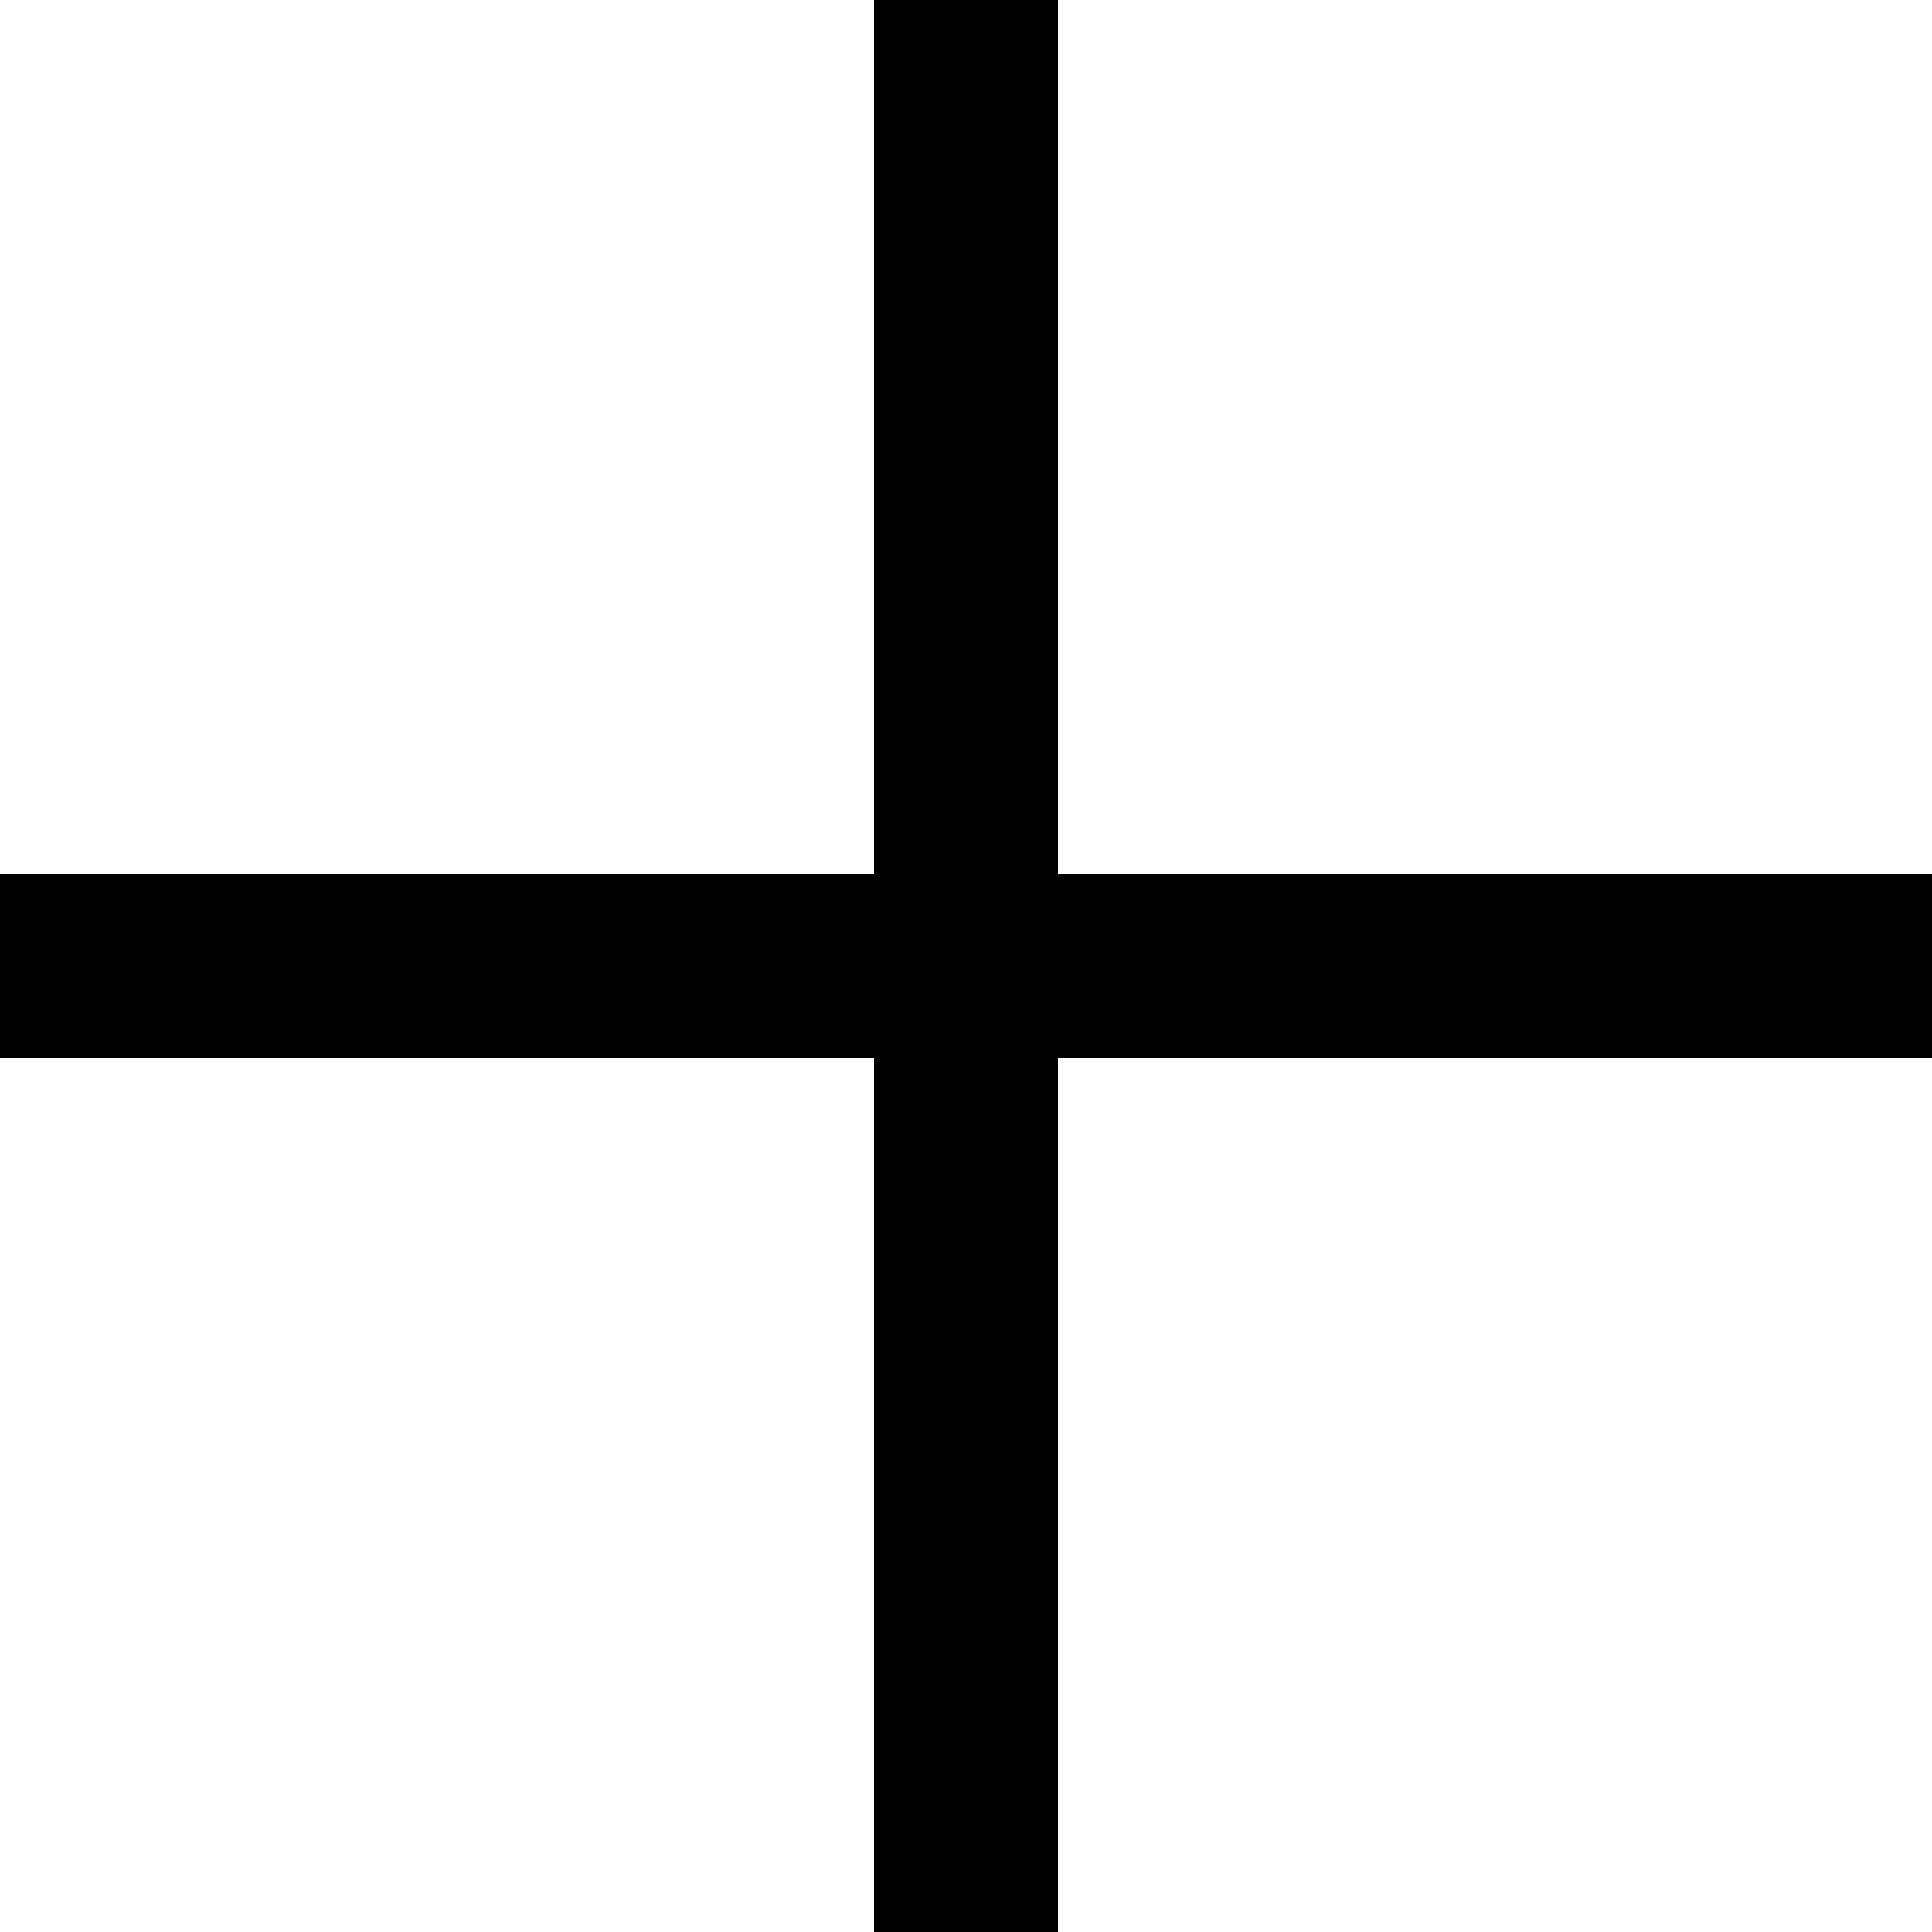
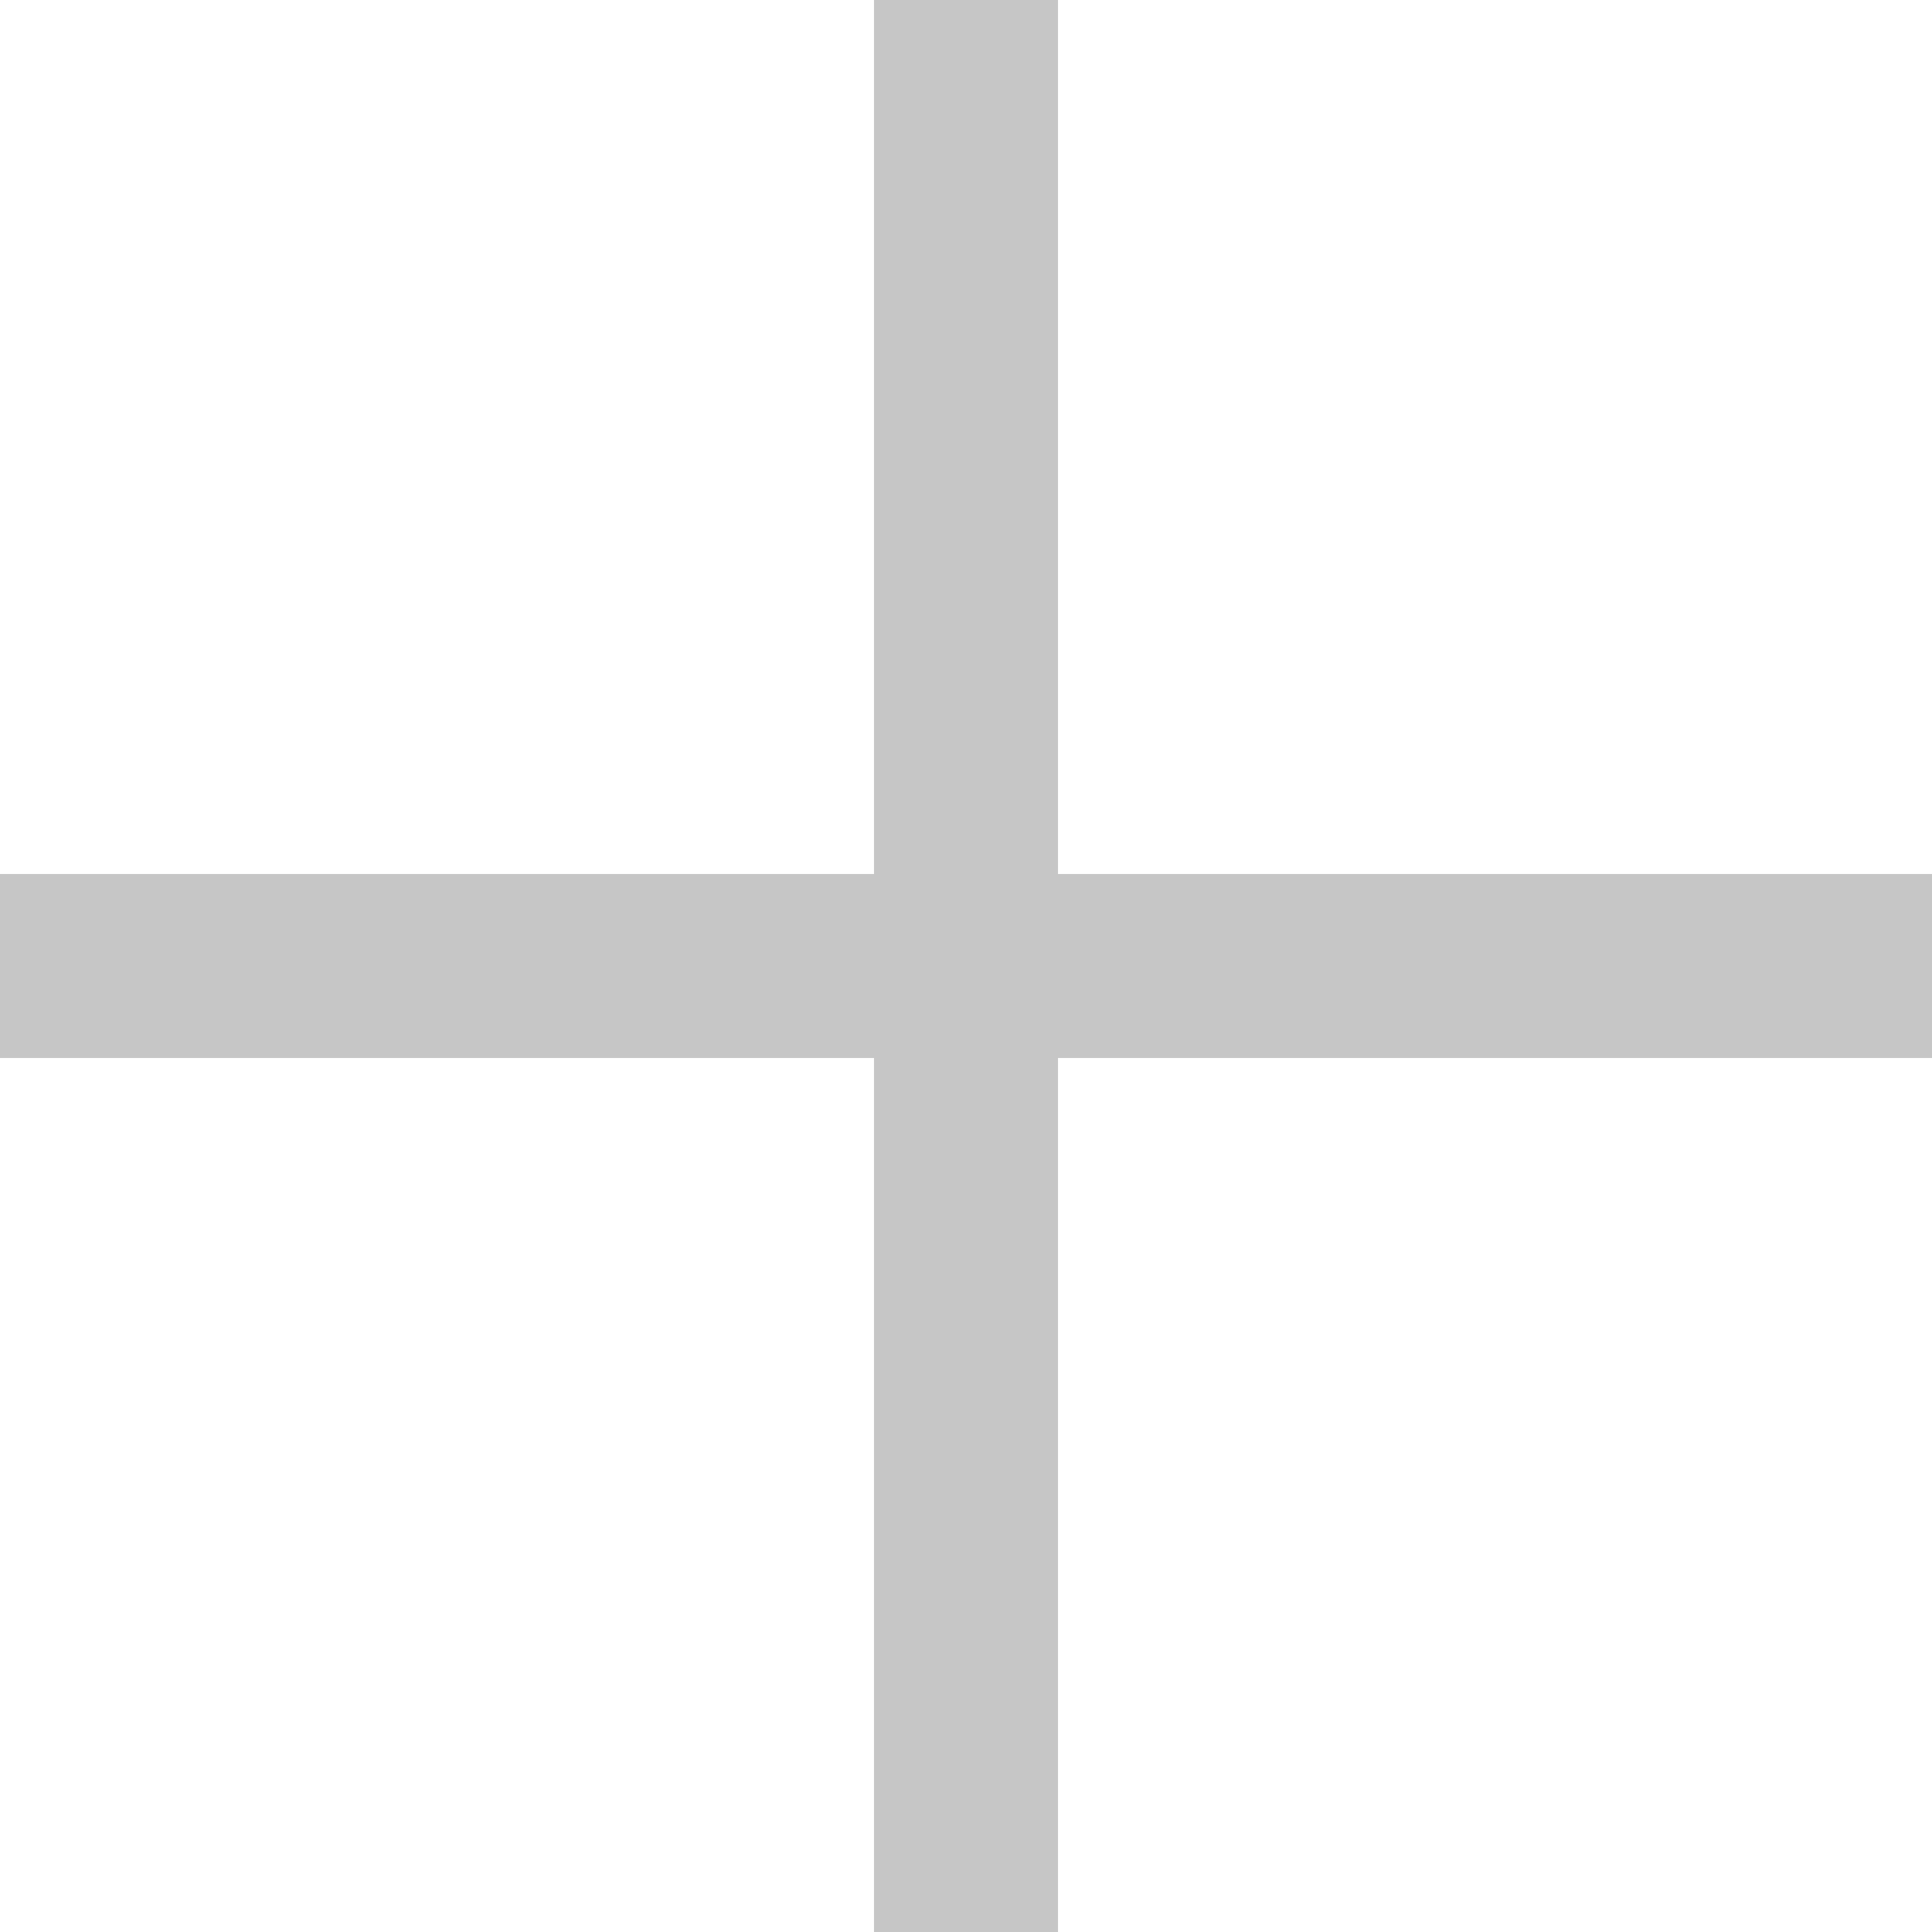
- <svg xmlns="http://www.w3.org/2000/svg" version="1.1" id="Capa_1" x="0px" y="0px" viewBox="0 0 42 42" color="#333" xml:space="preserve">
-   <polygon points="42,19 23,19 23,0 19,0 19,19 0,19 0,23 19,23 19,42 23,42 23,23 42,23 " />
+ <svg xmlns="http://www.w3.org/2000/svg" version="1.1" id="Capa_1" x="0px" y="0px" viewBox="0 0 42 42" xml:space="preserve">
+   <polygon points="42,19 23,19 23,0 19,0 19,19 0,19 0,23 19,23 19,42 23,42 23,23 42,23 " fill="#c6c6c6" />
  <g>
</g>
  <g>
</g>
  <g>
</g>
  <g>
</g>
  <g>
</g>
  <g>
</g>
  <g>
</g>
  <g>
</g>
  <g>
</g>
  <g>
</g>
  <g>
</g>
  <g>
</g>
  <g>
</g>
  <g>
</g>
  <g>
</g>
</svg>
